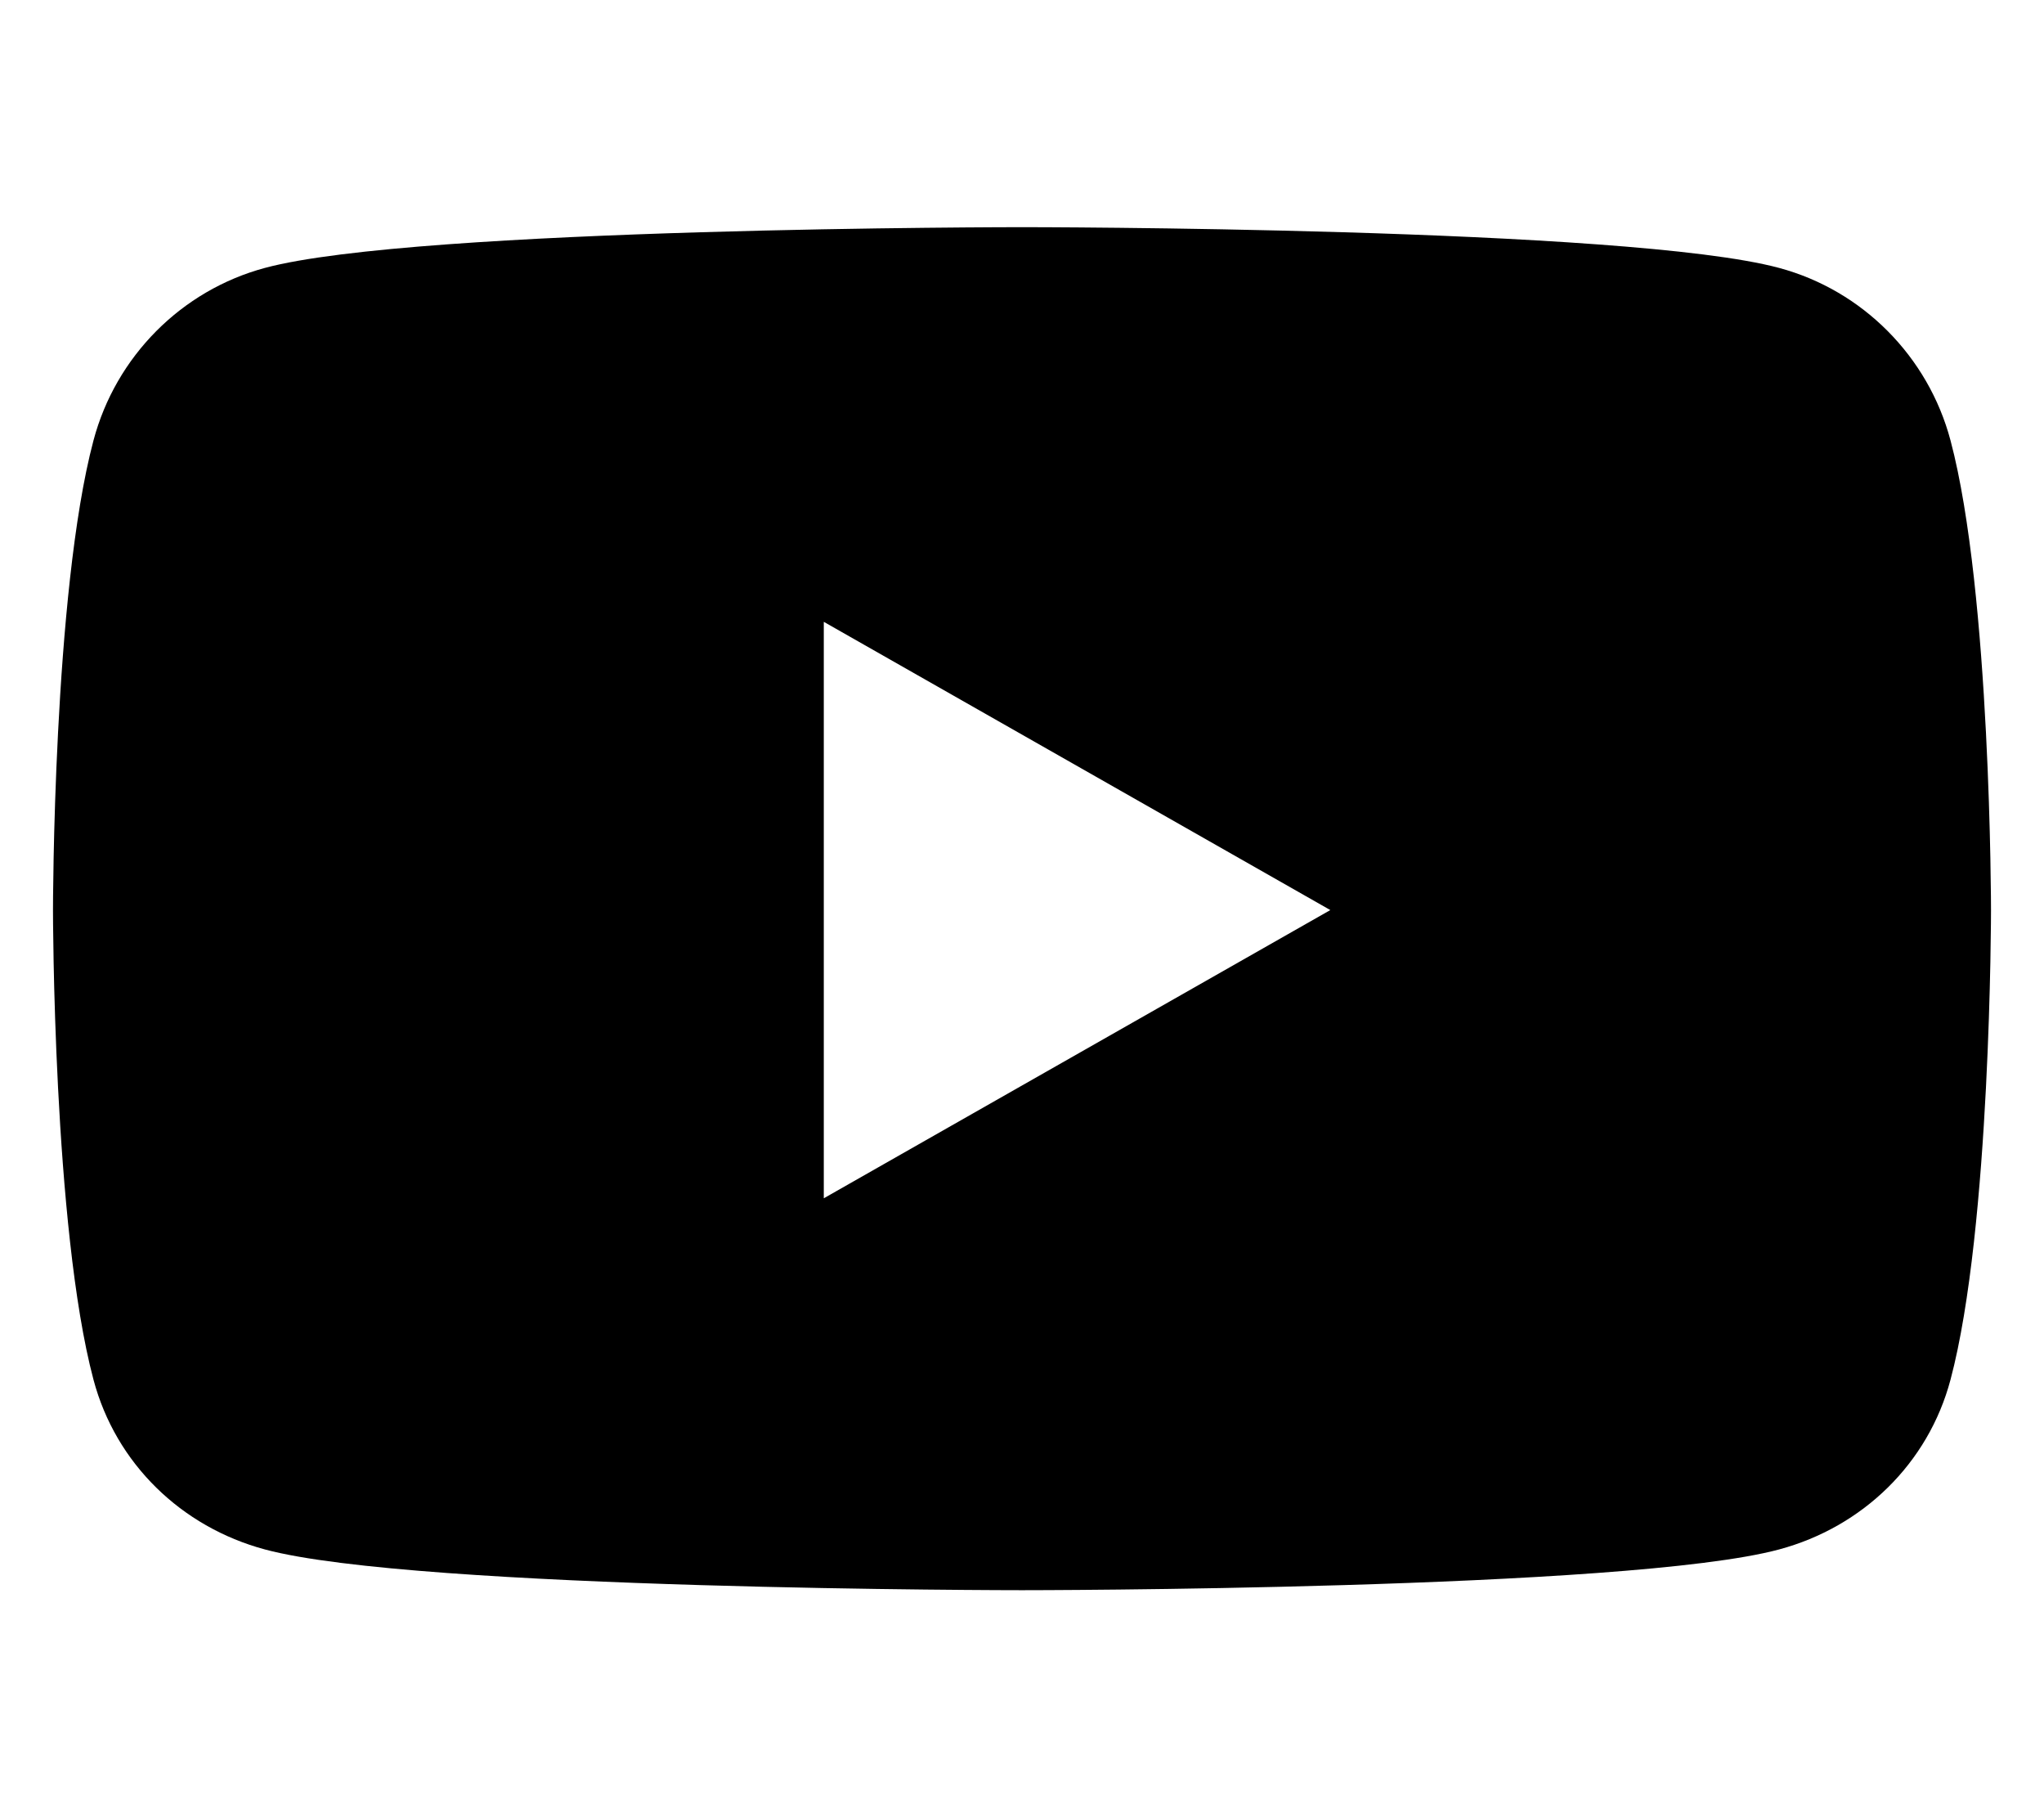
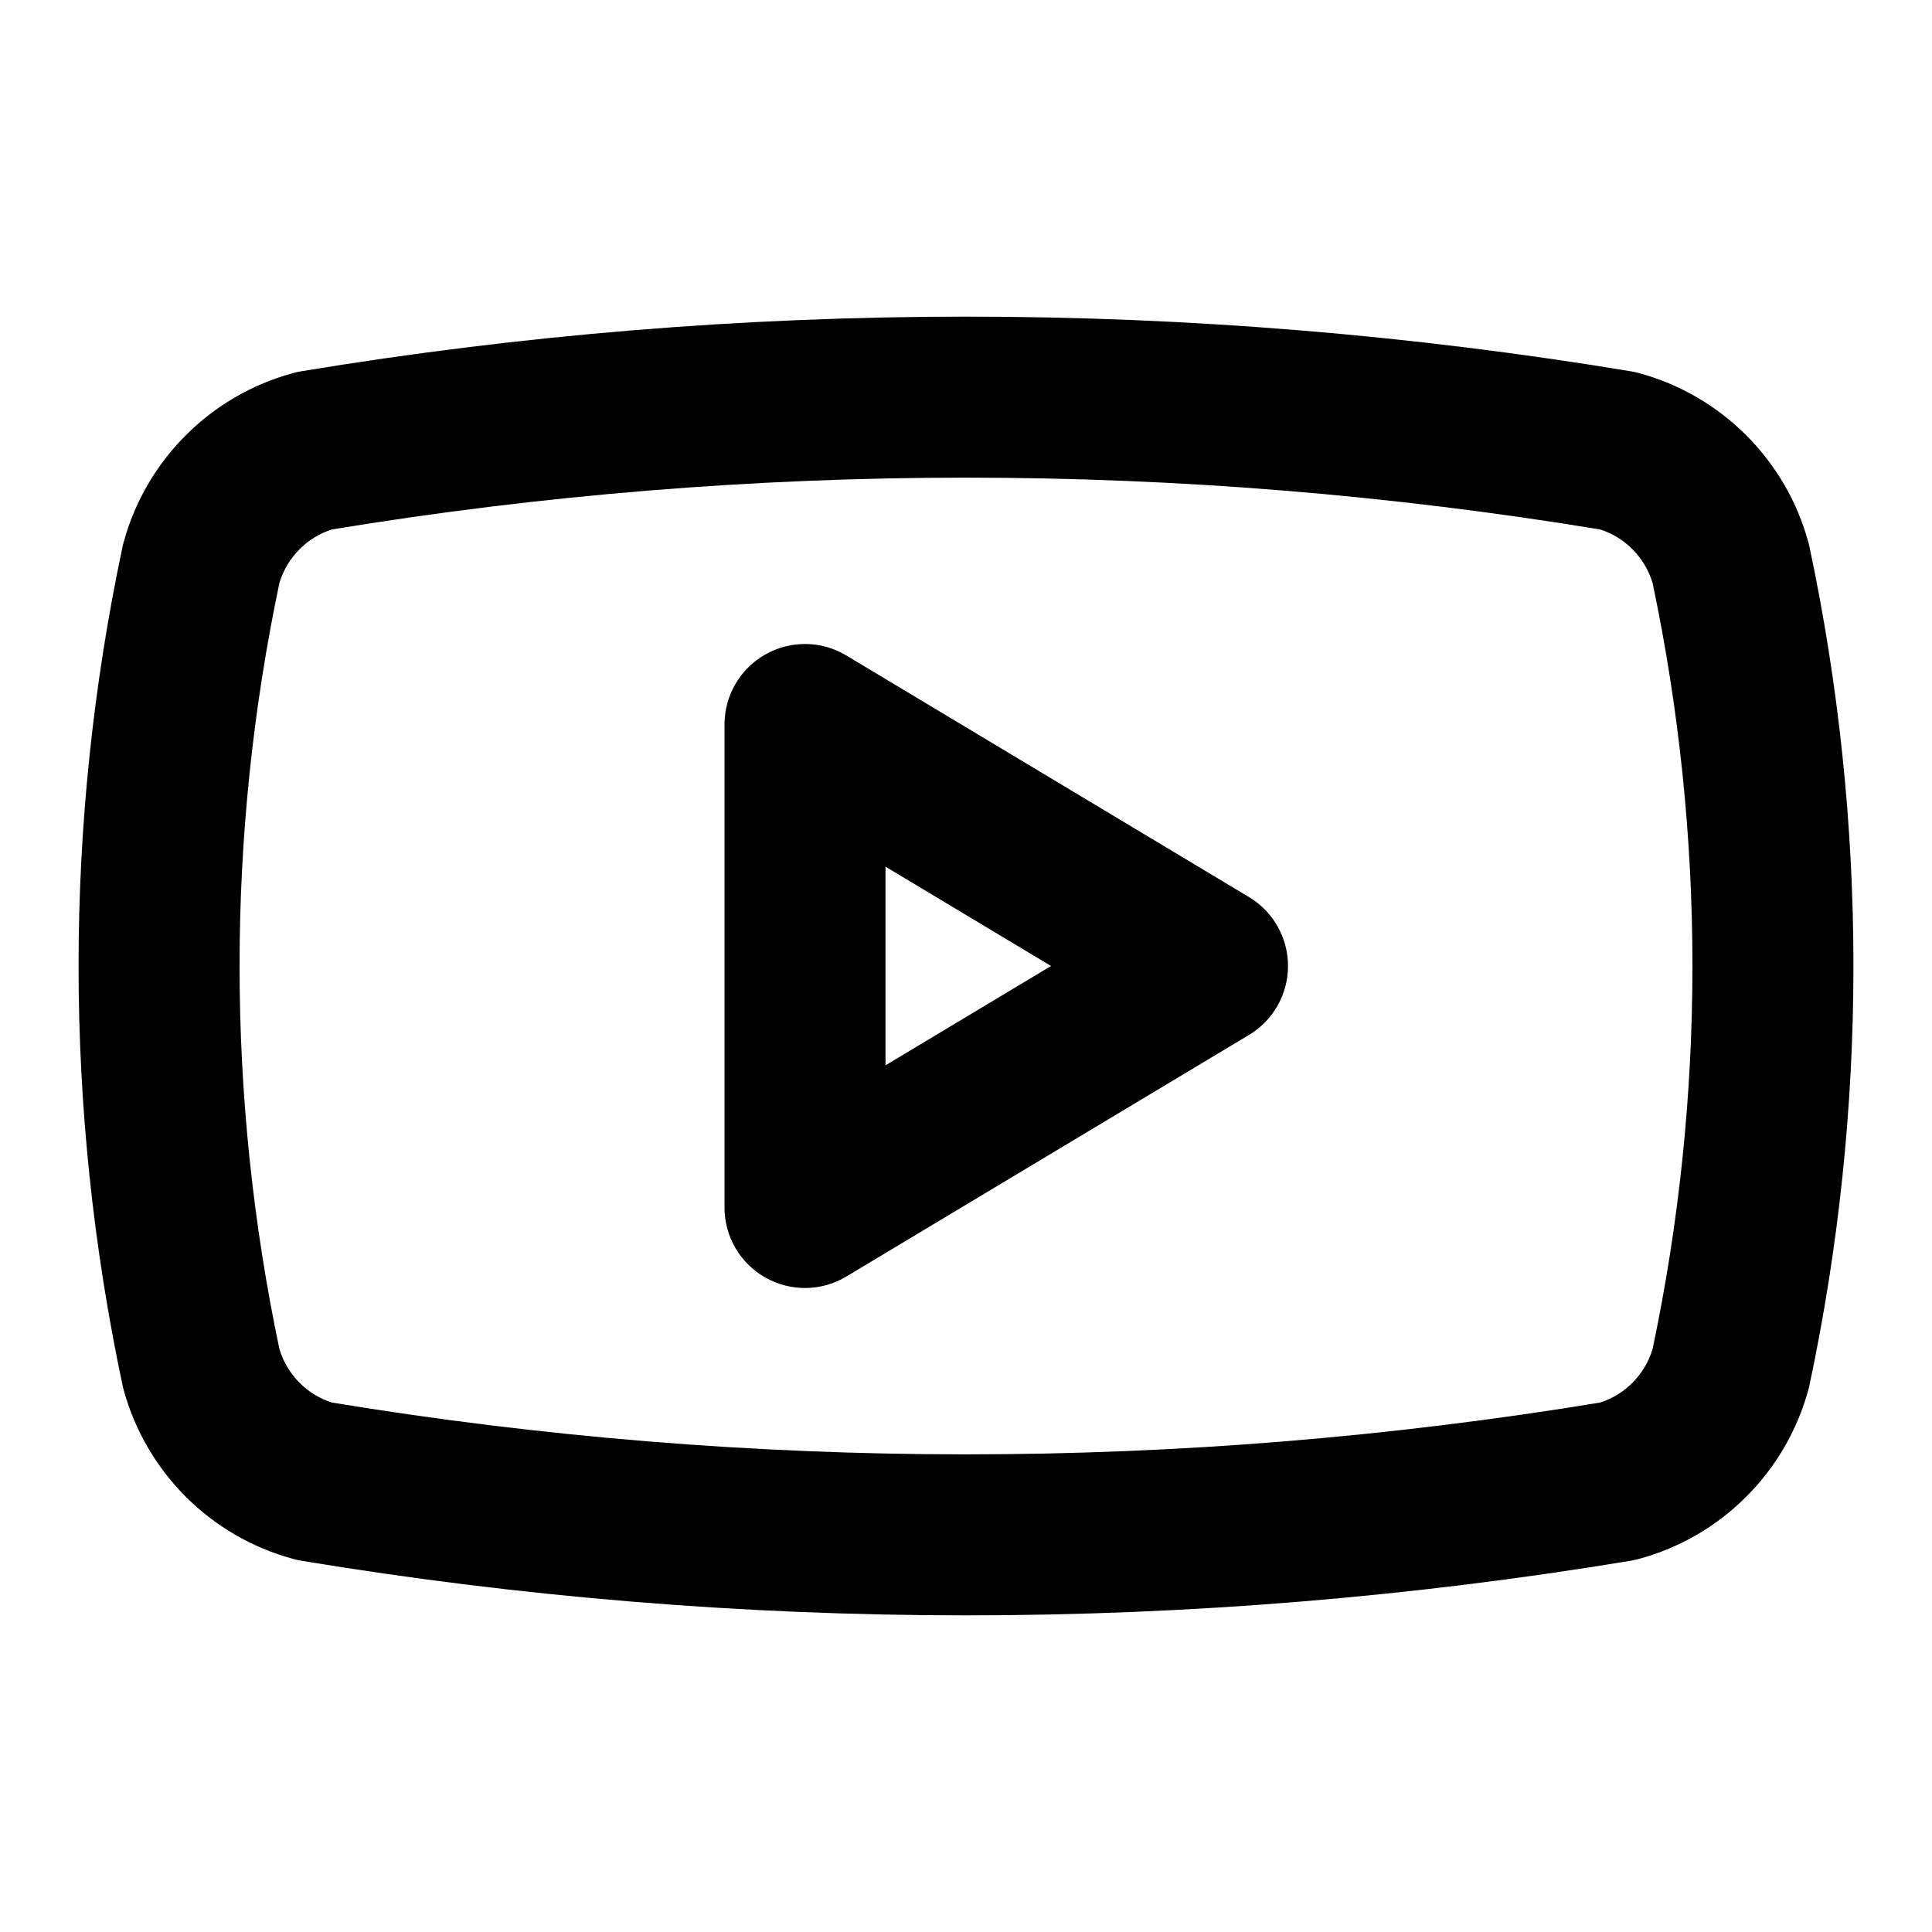
- <svg xmlns="http://www.w3.org/2000/svg" aria-hidden="true" focusable="false" data-prefix="fab" data-icon="youtube" class="svg-inline--fa fa-youtube fa-w-18" role="img" viewBox="0 0 576 512" width="36" height="32">
-   <path fill="currentColor" d="M549.655 124.083c-6.281-23.65-24.787-42.276-48.284-48.597C458.781 64 288 64 288 64S117.22 64 74.629 75.486c-23.497 6.322-42.003 24.947-48.284 48.597-11.412 42.867-11.412 132.305-11.412 132.305s0 89.438 11.412 132.305c6.281 23.65 24.787 41.5 48.284 47.821C117.22 448 288 448 288 448s170.78 0 213.371-11.486c23.497-6.321 42.003-24.171 48.284-47.821 11.412-42.867 11.412-132.305 11.412-132.305s0-89.438-11.412-132.305zm-317.51 213.508V175.185l142.739 81.205-142.739 81.201z" />
+ <svg xmlns="http://www.w3.org/2000/svg" width="24" height="24" viewBox="0 0 24 24" fill="none">
+   <path fill-rule="evenodd" clip-rule="evenodd" d="M4.123 6.577C3.972 6.625 3.834 6.709 3.722 6.822C3.605 6.939 3.519 7.083 3.471 7.241C2.811 10.379 2.811 13.621 3.471 16.759C3.519 16.917 3.605 17.061 3.722 17.178C3.834 17.291 3.972 17.375 4.123 17.423C9.339 18.281 14.661 18.281 19.877 17.423C20.028 17.375 20.166 17.291 20.278 17.178C20.395 17.061 20.481 16.917 20.529 16.759C21.189 13.621 21.189 10.379 20.529 7.241C20.481 7.083 20.395 6.939 20.278 6.822C20.166 6.709 20.028 6.625 19.877 6.577C14.661 5.719 9.339 5.719 4.123 6.577ZM3.737 4.613C9.208 3.707 14.792 3.707 20.263 4.613C20.297 4.619 20.331 4.626 20.364 4.636C20.867 4.773 21.324 5.039 21.692 5.407C22.061 5.776 22.327 6.233 22.464 6.736C22.47 6.754 22.474 6.774 22.478 6.793C23.206 10.226 23.206 13.774 22.478 17.207C22.474 17.227 22.47 17.245 22.464 17.264C22.327 17.767 22.061 18.224 21.692 18.593C21.324 18.961 20.867 19.227 20.364 19.364C20.331 19.373 20.297 19.381 20.264 19.387C14.792 20.293 9.208 20.293 3.737 19.387C3.703 19.381 3.669 19.373 3.636 19.364C3.133 19.227 2.676 18.961 2.308 18.593C1.939 18.224 1.673 17.767 1.536 17.264C1.53 17.245 1.526 17.227 1.522 17.207C0.794 13.774 0.794 10.226 1.522 6.793C1.526 6.774 1.53 6.754 1.536 6.736C1.673 6.233 1.939 5.776 2.308 5.407C2.676 5.039 3.133 4.773 3.636 4.636C3.669 4.626 3.703 4.619 3.737 4.613Z" fill="currentColor" />
+   <path fill-rule="evenodd" clip-rule="evenodd" d="M9.507 8.13C9.821 7.952 10.206 7.957 10.514 8.143L15.514 11.143C15.816 11.323 16 11.649 16 12C16 12.351 15.816 12.677 15.514 12.857L10.514 15.857C10.206 16.043 9.821 16.048 9.507 15.87C9.194 15.693 9 15.36 9 15V9C9 8.64 9.194 8.307 9.507 8.13ZM11 10.766V13.234L13.056 12L11 10.766Z" fill="currentColor" />
</svg>
